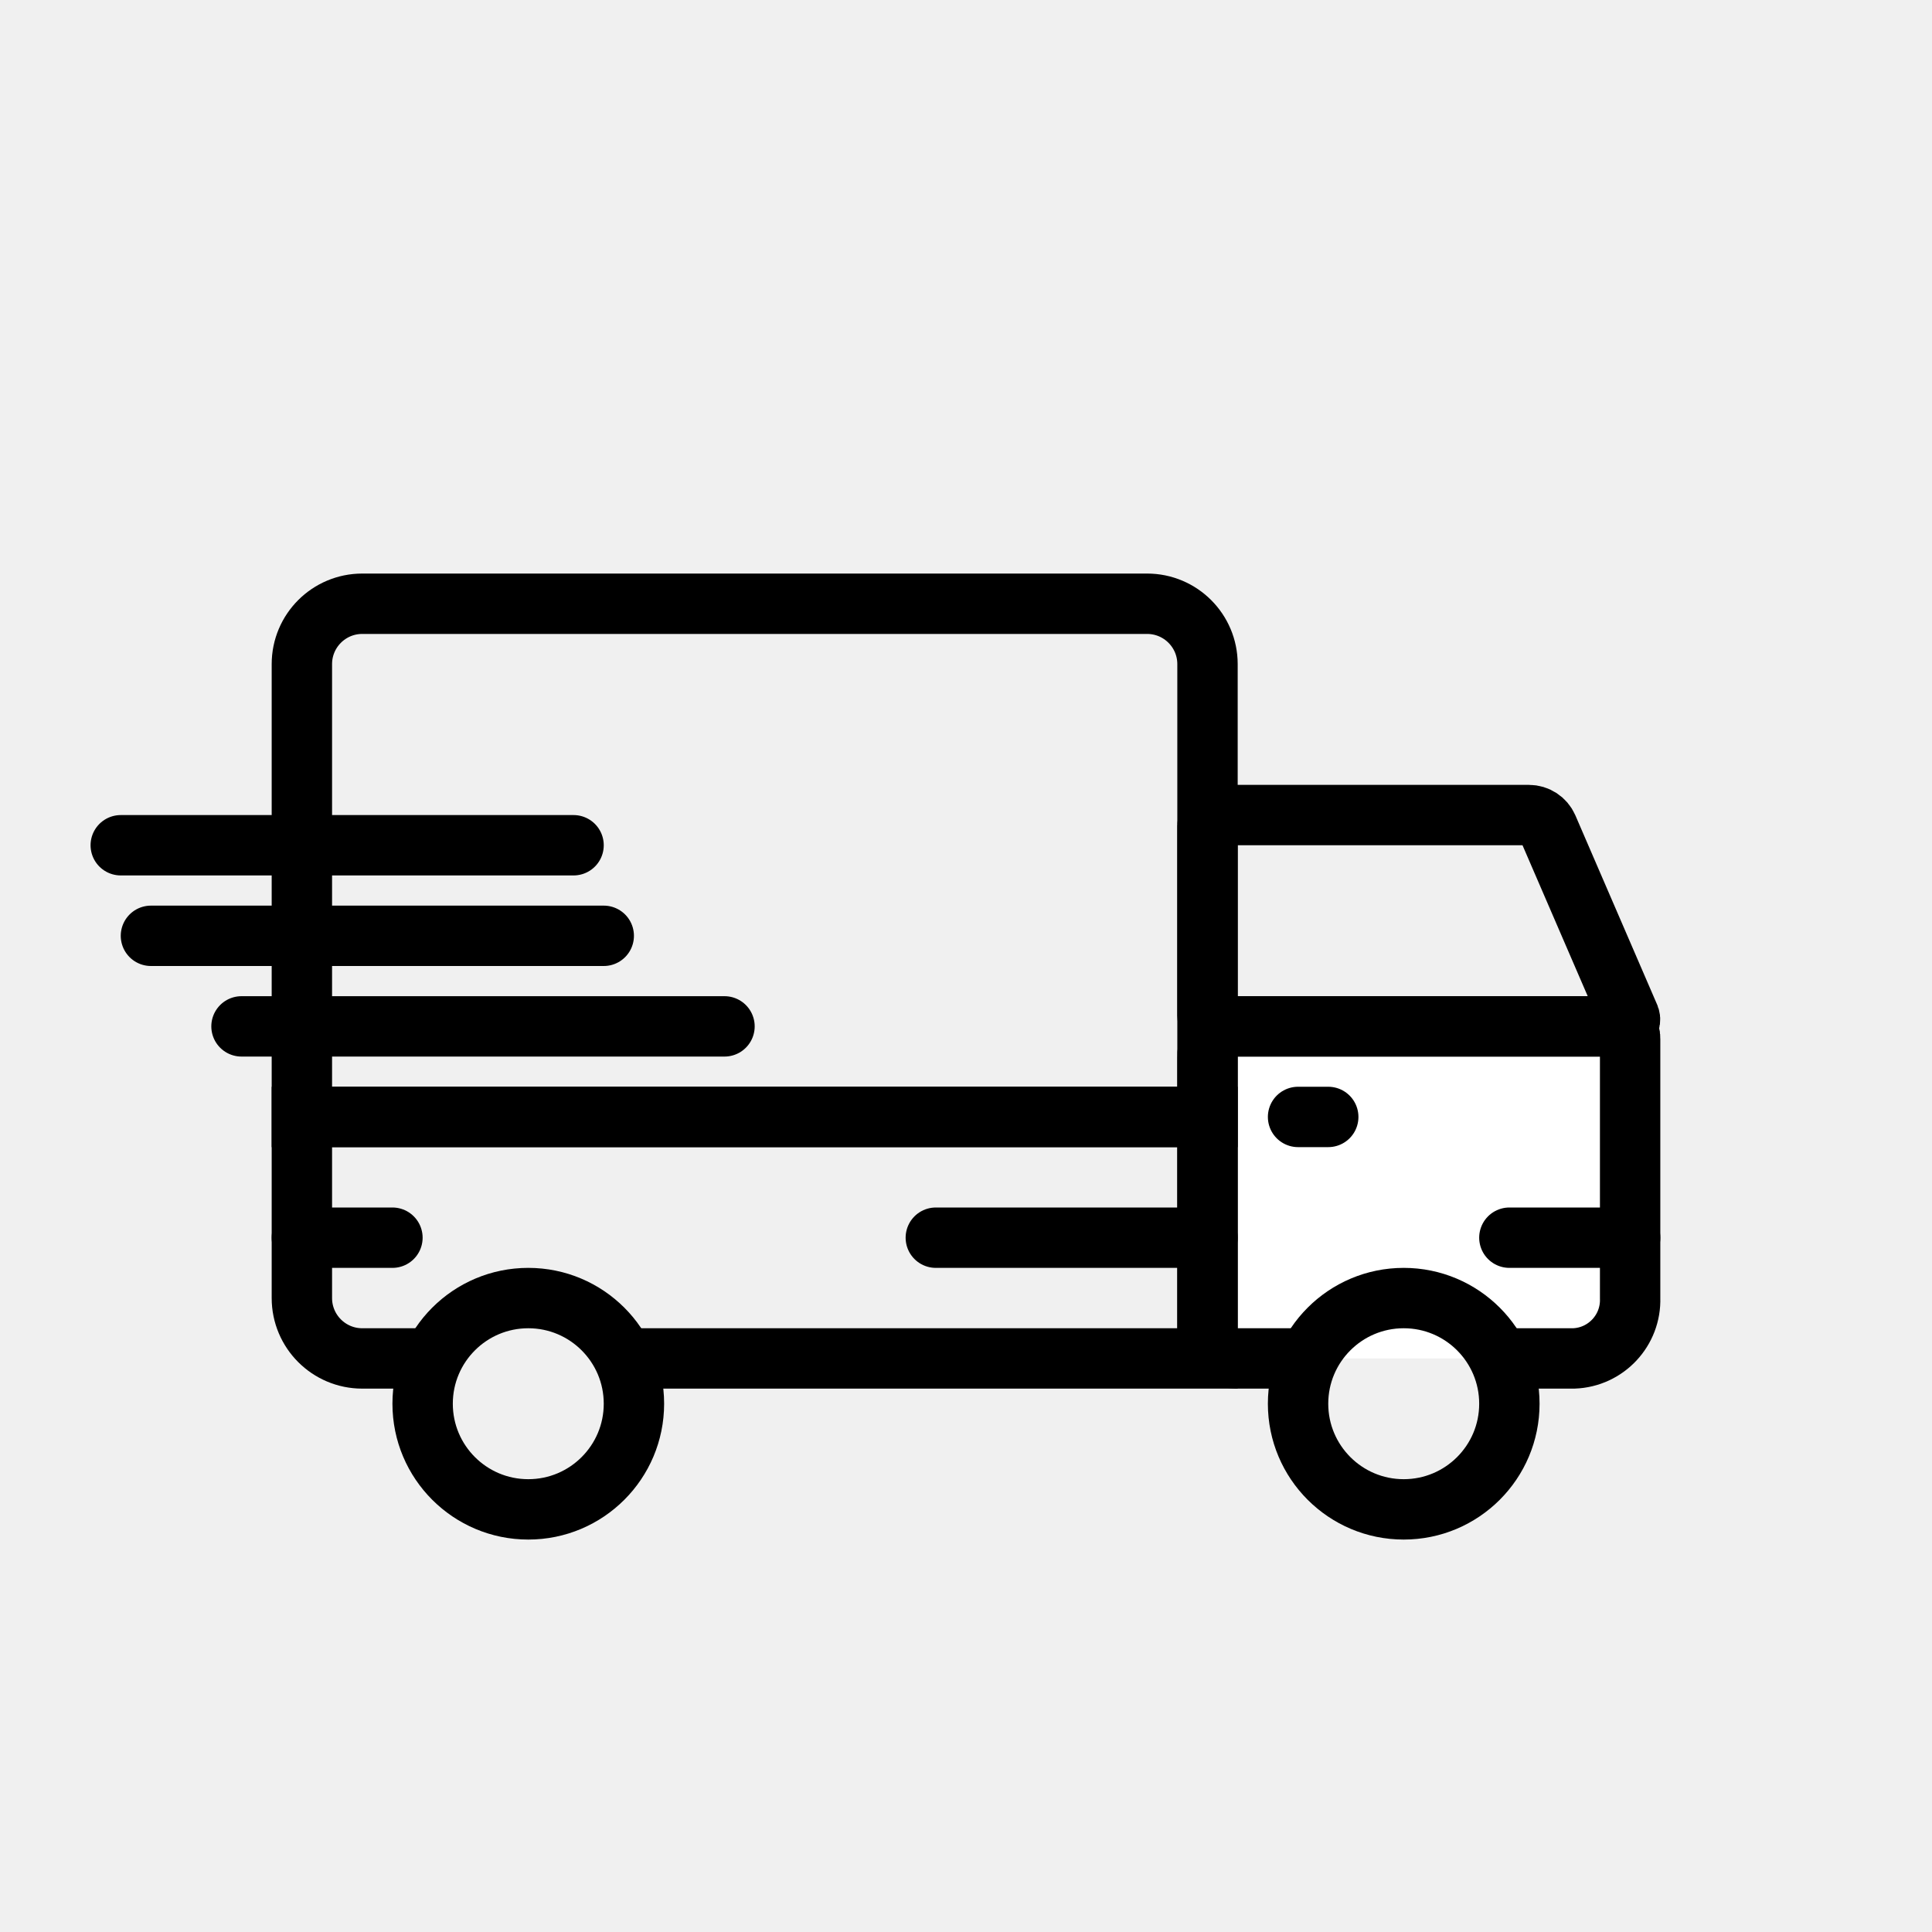
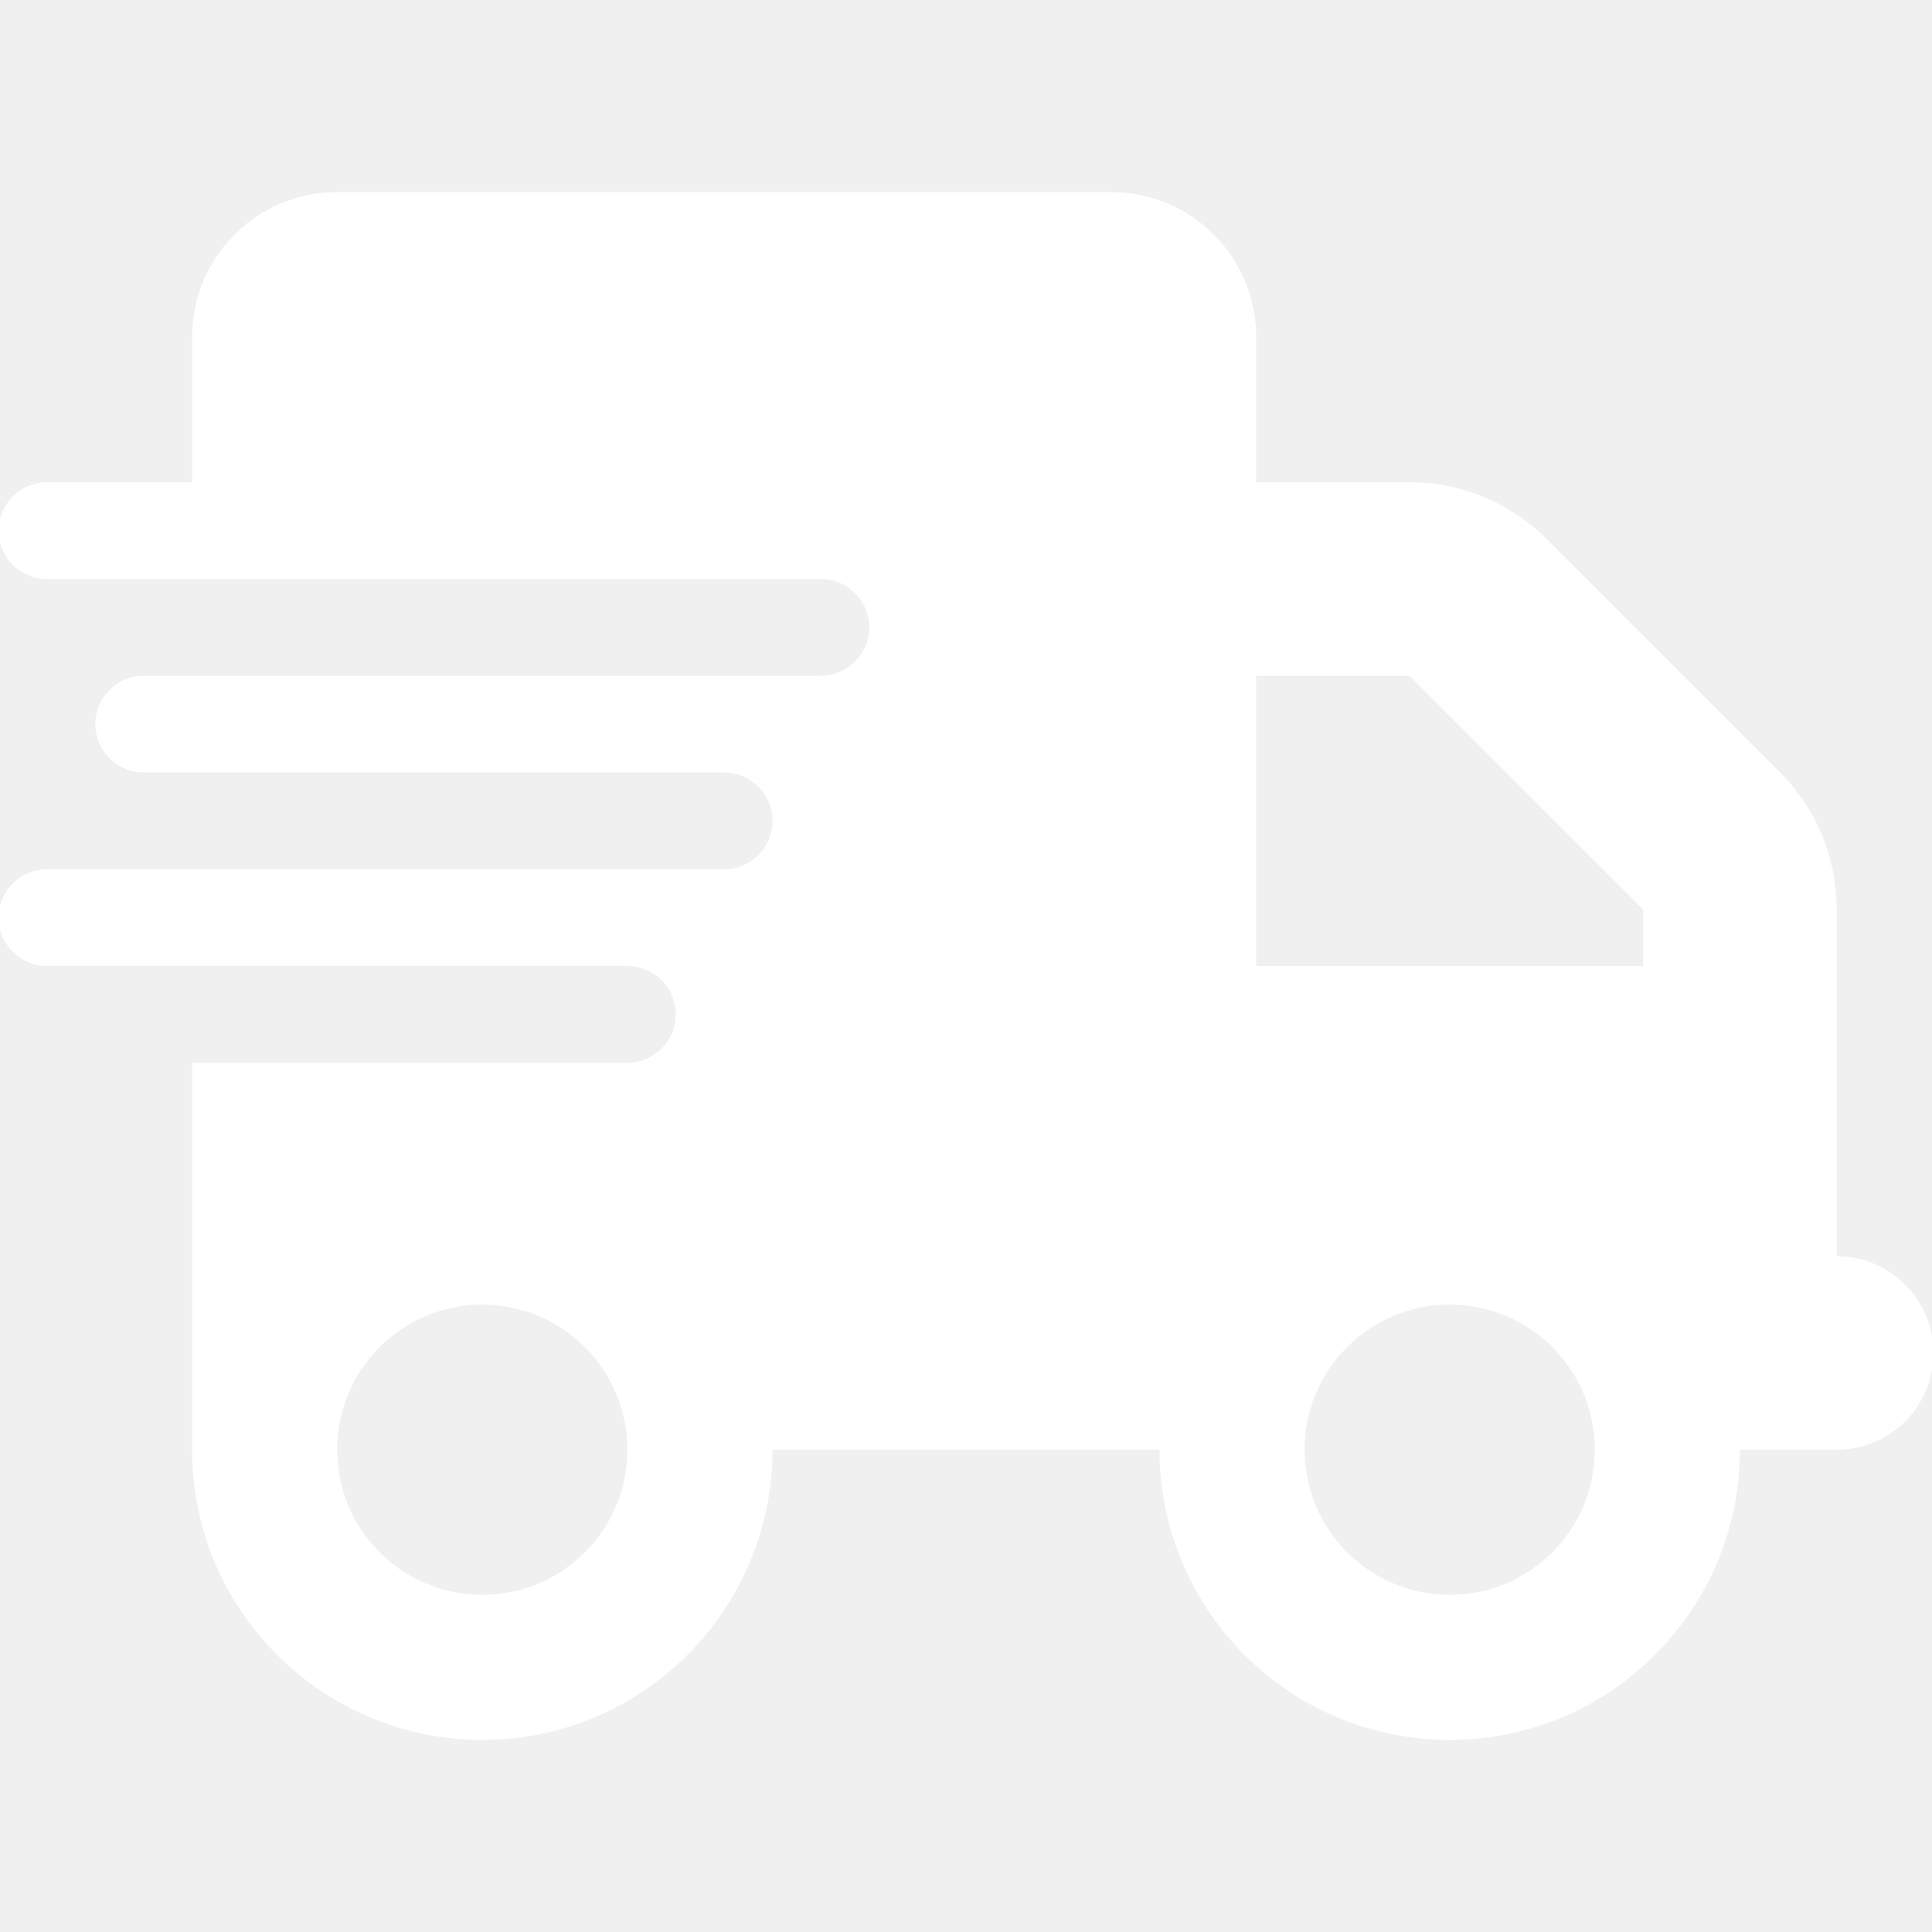
- <svg xmlns="http://www.w3.org/2000/svg" data-name="Layer 1" id="Layer_1" viewBox="0 0 64 64">
-   <path d="M42.8,45H40.941A.976.976,0,0,1,40,43.992V35.008A.976.976,0,0,1,40.941,34H53.632a.382.382,0,0,1,.368.4V43a1.937,1.937,0,0,1-1.867,2h-2.8" style="fill:#fff;stroke:#000;stroke-miterlimit:10;stroke-width:2px" />
-   <path d="M12,20H38a2,2,0,0,1,2,2V37a0,0,0,0,1,0,0H10a0,0,0,0,1,0,0V22A2,2,0,0,1,12,20Z" style="fill:none;stroke:#000;stroke-miterlimit:10;stroke-width:2px" />
-   <line style="fill:none;stroke:#000;stroke-linecap:round;stroke-linejoin:round;stroke-width:2px" x1="4" x2="19" y1="28" y2="28" />
-   <line style="fill:none;stroke:#000;stroke-linecap:round;stroke-linejoin:round;stroke-width:2px" x1="5" x2="20" y1="31" y2="31" />
-   <line style="fill:none;stroke:#000;stroke-linecap:round;stroke-linejoin:round;stroke-width:2px" x1="8" x2="24" y1="34" y2="34" />
-   <line style="fill:#fff;stroke:#000;stroke-linecap:round;stroke-linejoin:round;stroke-width:2px" x1="10" x2="13" y1="41" y2="41" />
-   <line style="fill:none;stroke:#000;stroke-linecap:round;stroke-linejoin:round;stroke-width:2px" x1="40" x2="31" y1="41" y2="41" />
-   <line style="fill:none;stroke:#000;stroke-linecap:round;stroke-linejoin:round;stroke-width:2px" x1="43" x2="44" y1="37" y2="37" />
-   <circle cx="46.5" cy="46.5" r="3.5" style="fill:none;stroke:#000;stroke-miterlimit:10;stroke-width:2px" />
-   <path d="M53.982,33.688a.23.23,0,0,1-.227.312h-13.4A.357.357,0,0,1,40,33.643V27.359A.36.36,0,0,1,40.36,27H50.648a.677.677,0,0,1,.62.406Z" style="fill:none;stroke:#000;stroke-miterlimit:10;stroke-width:2px" />
-   <circle cx="17.5" cy="46.5" r="3.5" style="fill:none;stroke:#000;stroke-miterlimit:10;stroke-width:2px" />
-   <path d="M14,45H12a2,2,0,0,1-2-2V37H40v8H21" style="fill:none;stroke:#000;stroke-miterlimit:10;stroke-width:2px" />
-   <line style="fill:none;stroke:#000;stroke-linecap:round;stroke-linejoin:round;stroke-width:2px" x1="50" x2="54" y1="41" y2="41" />
+ <svg xmlns="http://www.w3.org/2000/svg" version="1.1" width="1080" height="1080" viewBox="0 0 1080 1080" xml:space="preserve">
+   <defs>
+ </defs>
+   <rect x="0" y="0" width="100%" height="100%" fill="transparent" />
+   <g transform="matrix(1 0 0 1 540 540)" id="d3b4b088-eaa1-43f2-a967-84ed3e00153b">
+     <rect style="stroke: none; stroke-width: 1; stroke-dasharray: none; stroke-linecap: butt; stroke-dashoffset: 0; stroke-linejoin: miter; stroke-miterlimit: 4; fill: rgb(255,255,255); fill-rule: nonzero; opacity: 1; visibility: hidden;" vector-effect="non-scaling-stroke" x="-540" y="-540" rx="0" ry="0" width="1080" height="1080" />
+   </g>
+   <g transform="matrix(1 0 0 1 540 540)" id="2cef676a-7d93-4e75-9270-3fa879917874">
+ </g>
+   <g transform="matrix(1.69 0 0 1.69 540 540)">
+     <path style="stroke: none; stroke-width: 1; stroke-dasharray: none; stroke-linecap: butt; stroke-dashoffset: 0; stroke-linejoin: miter; stroke-miterlimit: 4; fill: rgb(255,255,255); fill-rule: nonzero; opacity: 1;" transform=" translate(-320, -256)" d="M 112 0 C 85.5 0 64 21.5 64 48 L 64 96 L 16 96 C 7.2 96 0 103.2 0 112 C 0 120.8 7.2 128 16 128 L 64 128 L 272 128 C 280.8 128 288 135.2 288 144 C 288 152.8 280.8 160 272 160 L 64 160 L 48 160 C 39.2 160 32 167.2 32 176 C 32 184.8 39.2 192 48 192 L 64 192 L 240 192 C 248.8 192 256 199.2 256 208 C 256 216.8 248.8 224 240 224 L 64 224 L 16 224 C 7.2 224 0 231.2 0 240 C 0 248.8 7.2 256 16 256 L 64 256 L 208 256 C 216.8 256 224 263.2 224 272 C 224 280.8 216.8 288 208 288 L 64 288 L 64 416 C 64 469 107 512 160 512 C 213 512 256 469 256 416 L 384 416 C 384 469 427 512 480 512 C 533 512 576 469 576 416 L 608 416 C 625.7 416 640 401.7 640 384 C 640 366.3 625.7 352 608 352 L 608 288 L 608 256 L 608 237.3 C 608 220.3 601.3 204 589.3 192 L 512 114.7 C 500 102.7 483.7 96 466.7 96 L 416 96 L 416 48 C 416 21.5 394.5 0 368 0 L 112 0 z M 544 237.3 L 544 256 L 416 256 L 416 160 L 466.7 160 L 544 237.3 z M 160 368 C 186.51 368 208 389.49 208 416 C 208 442.51 186.51 464 160 464 C 133.49 464 112 442.51 112 416 C 112 389.49 133.49 368 160 368 z M 432 416 C 432 389.49 453.49 368 480 368 C 506.51 368 528 389.49 528 416 C 528 442.51 506.51 464 480 464 C 453.49 464 432 442.51 432 416 z" stroke-linecap="round" />
+   </g>
</svg>
